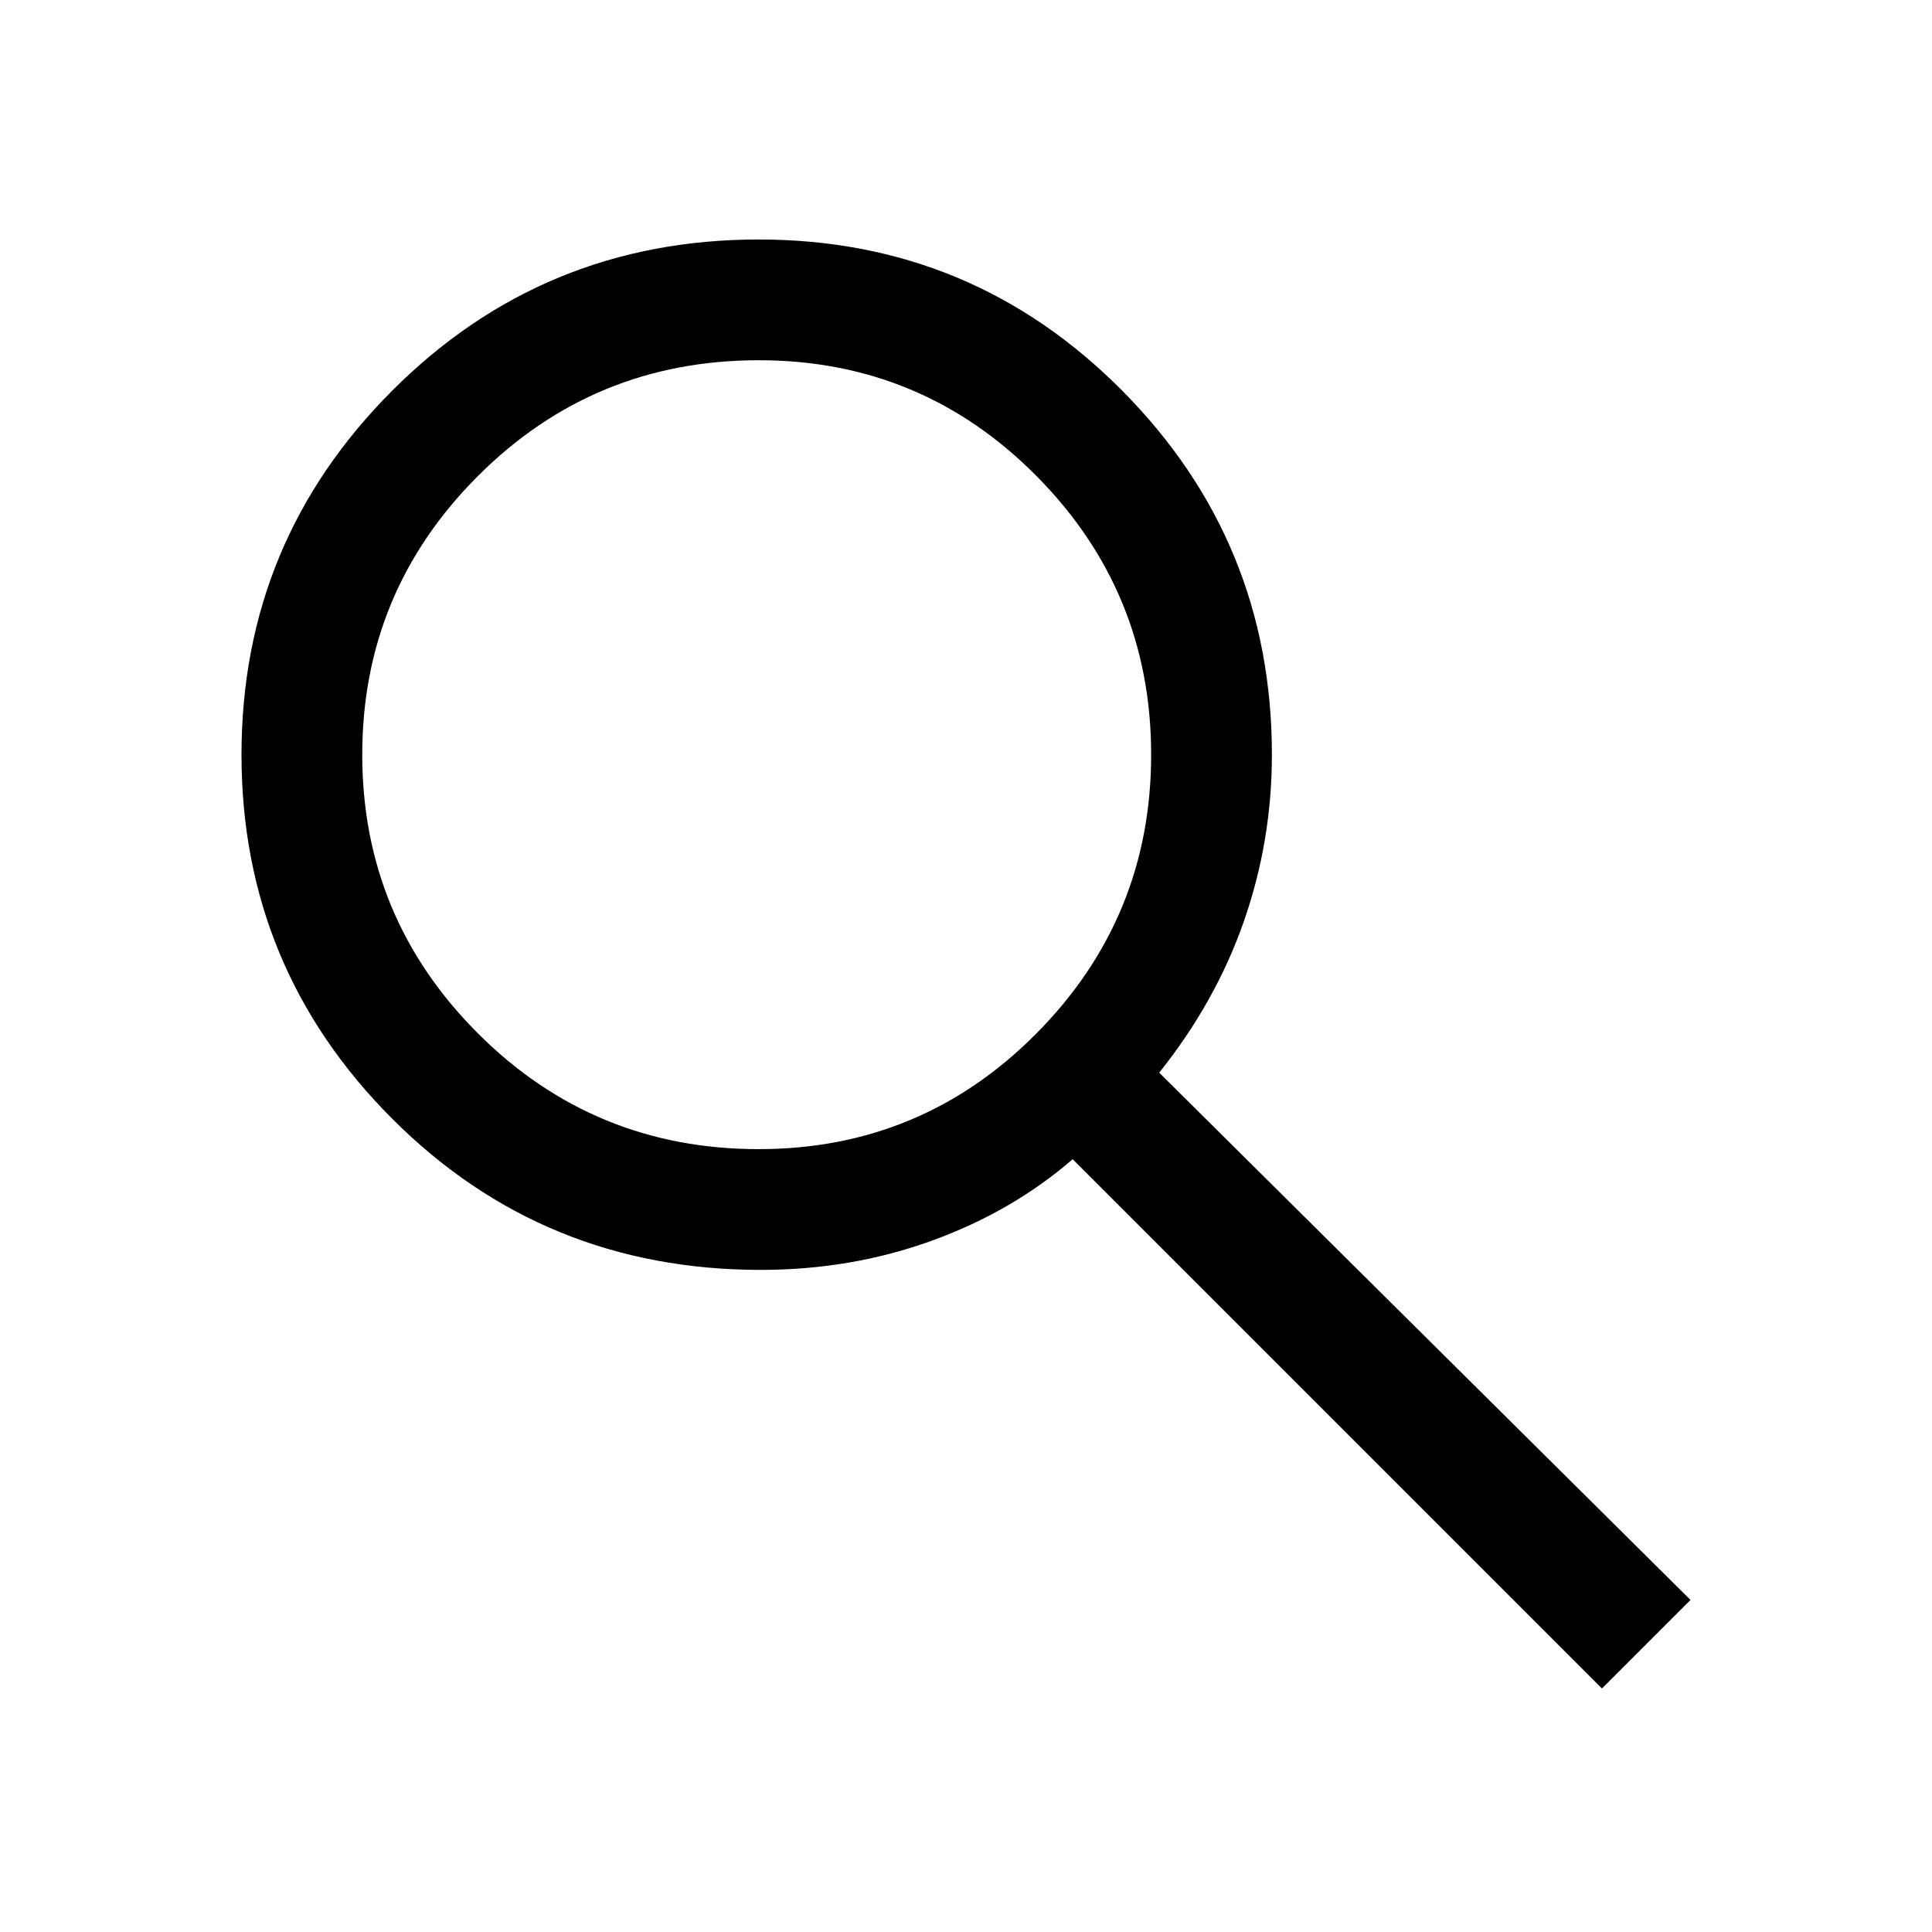
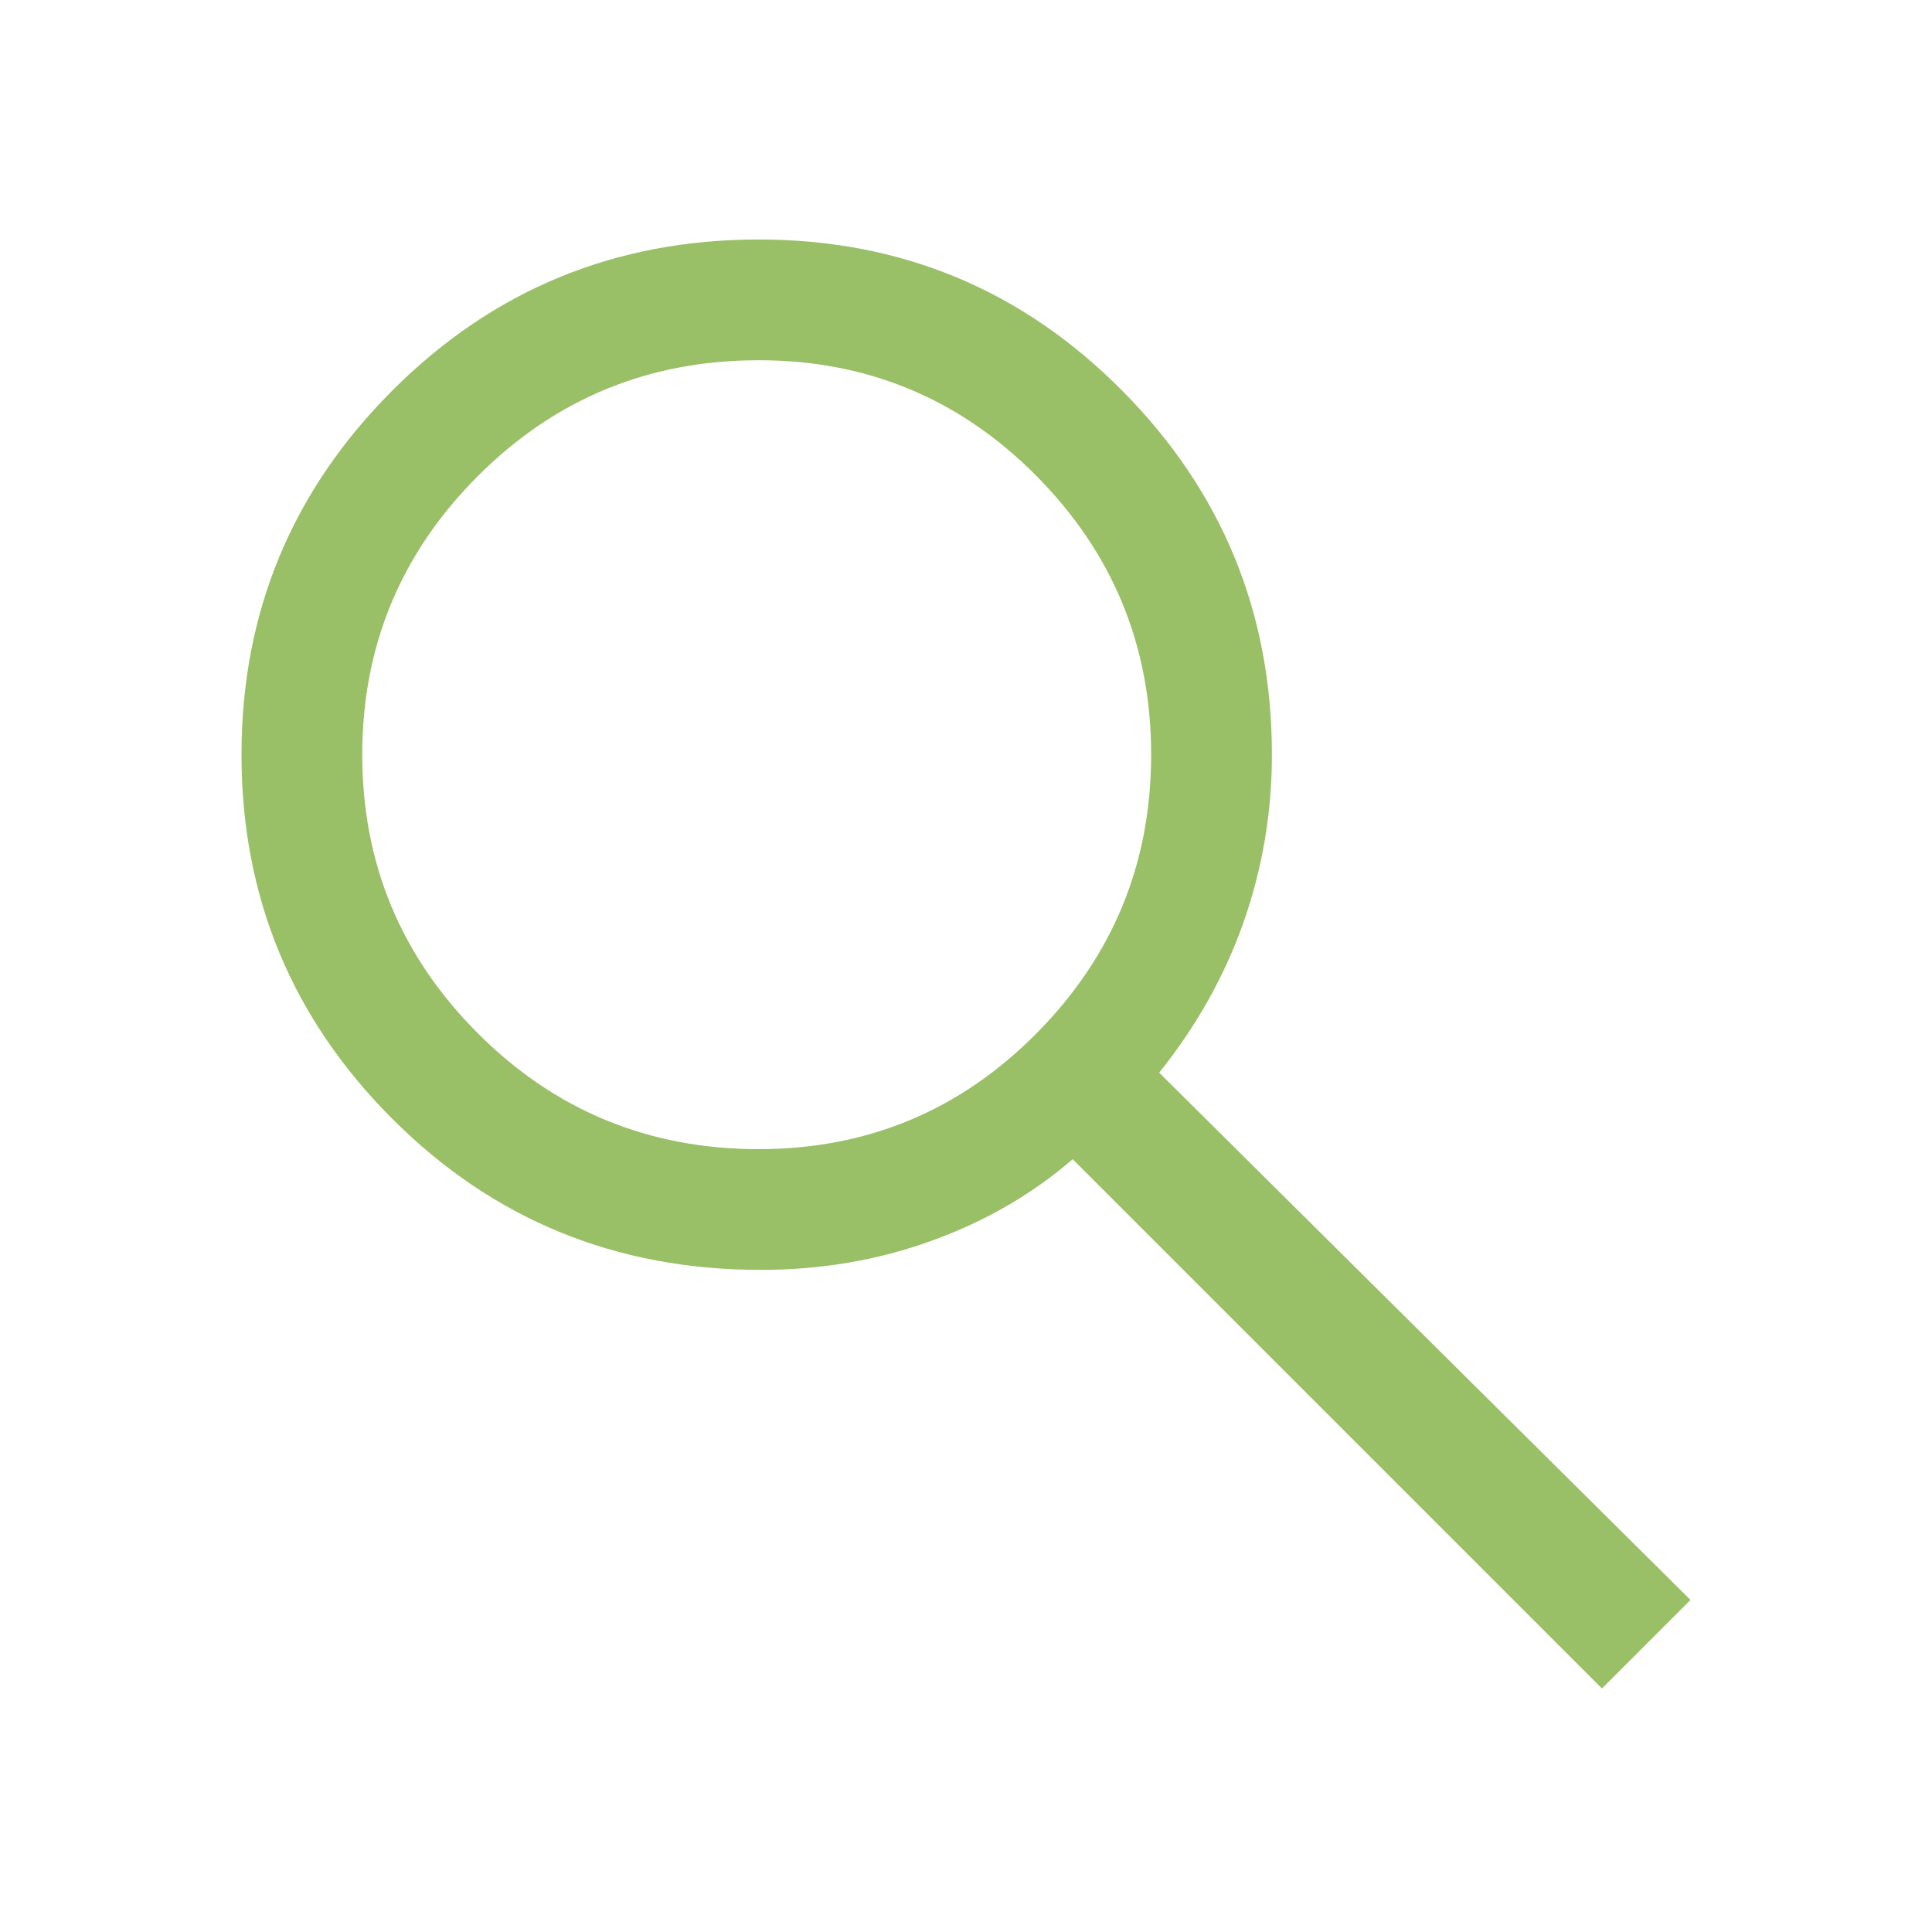
<svg xmlns="http://www.w3.org/2000/svg" width="48" height="48" viewBox="0 -960 960 960">
-   <path d="M796-121 533-384q-30 26-70 40.5T378-329q-108 0-183-75t-75-181q0-106 75-181t182-75q106 0 180.5 75T632-585q0 43-14 83t-42 75l264 262-44 44ZM377-389q81 0 138-57.5T572-585q0-81-57-138.5T377-781q-82 0-139.5 57.5T180-585q0 81 57.5 138.5T377-389Z" />
+   <path fill="#99c066" d="M796-121 533-384q-30 26-70 40.5T378-329q-108 0-183-75t-75-181q0-106 75-181t182-75q106 0 180.5 75T632-585q0 43-14 83t-42 75l264 262-44 44ZM377-389q81 0 138-57.5T572-585q0-81-57-138.5T377-781q-82 0-139.5 57.5T180-585q0 81 57.5 138.5T377-389Z" />
</svg>
